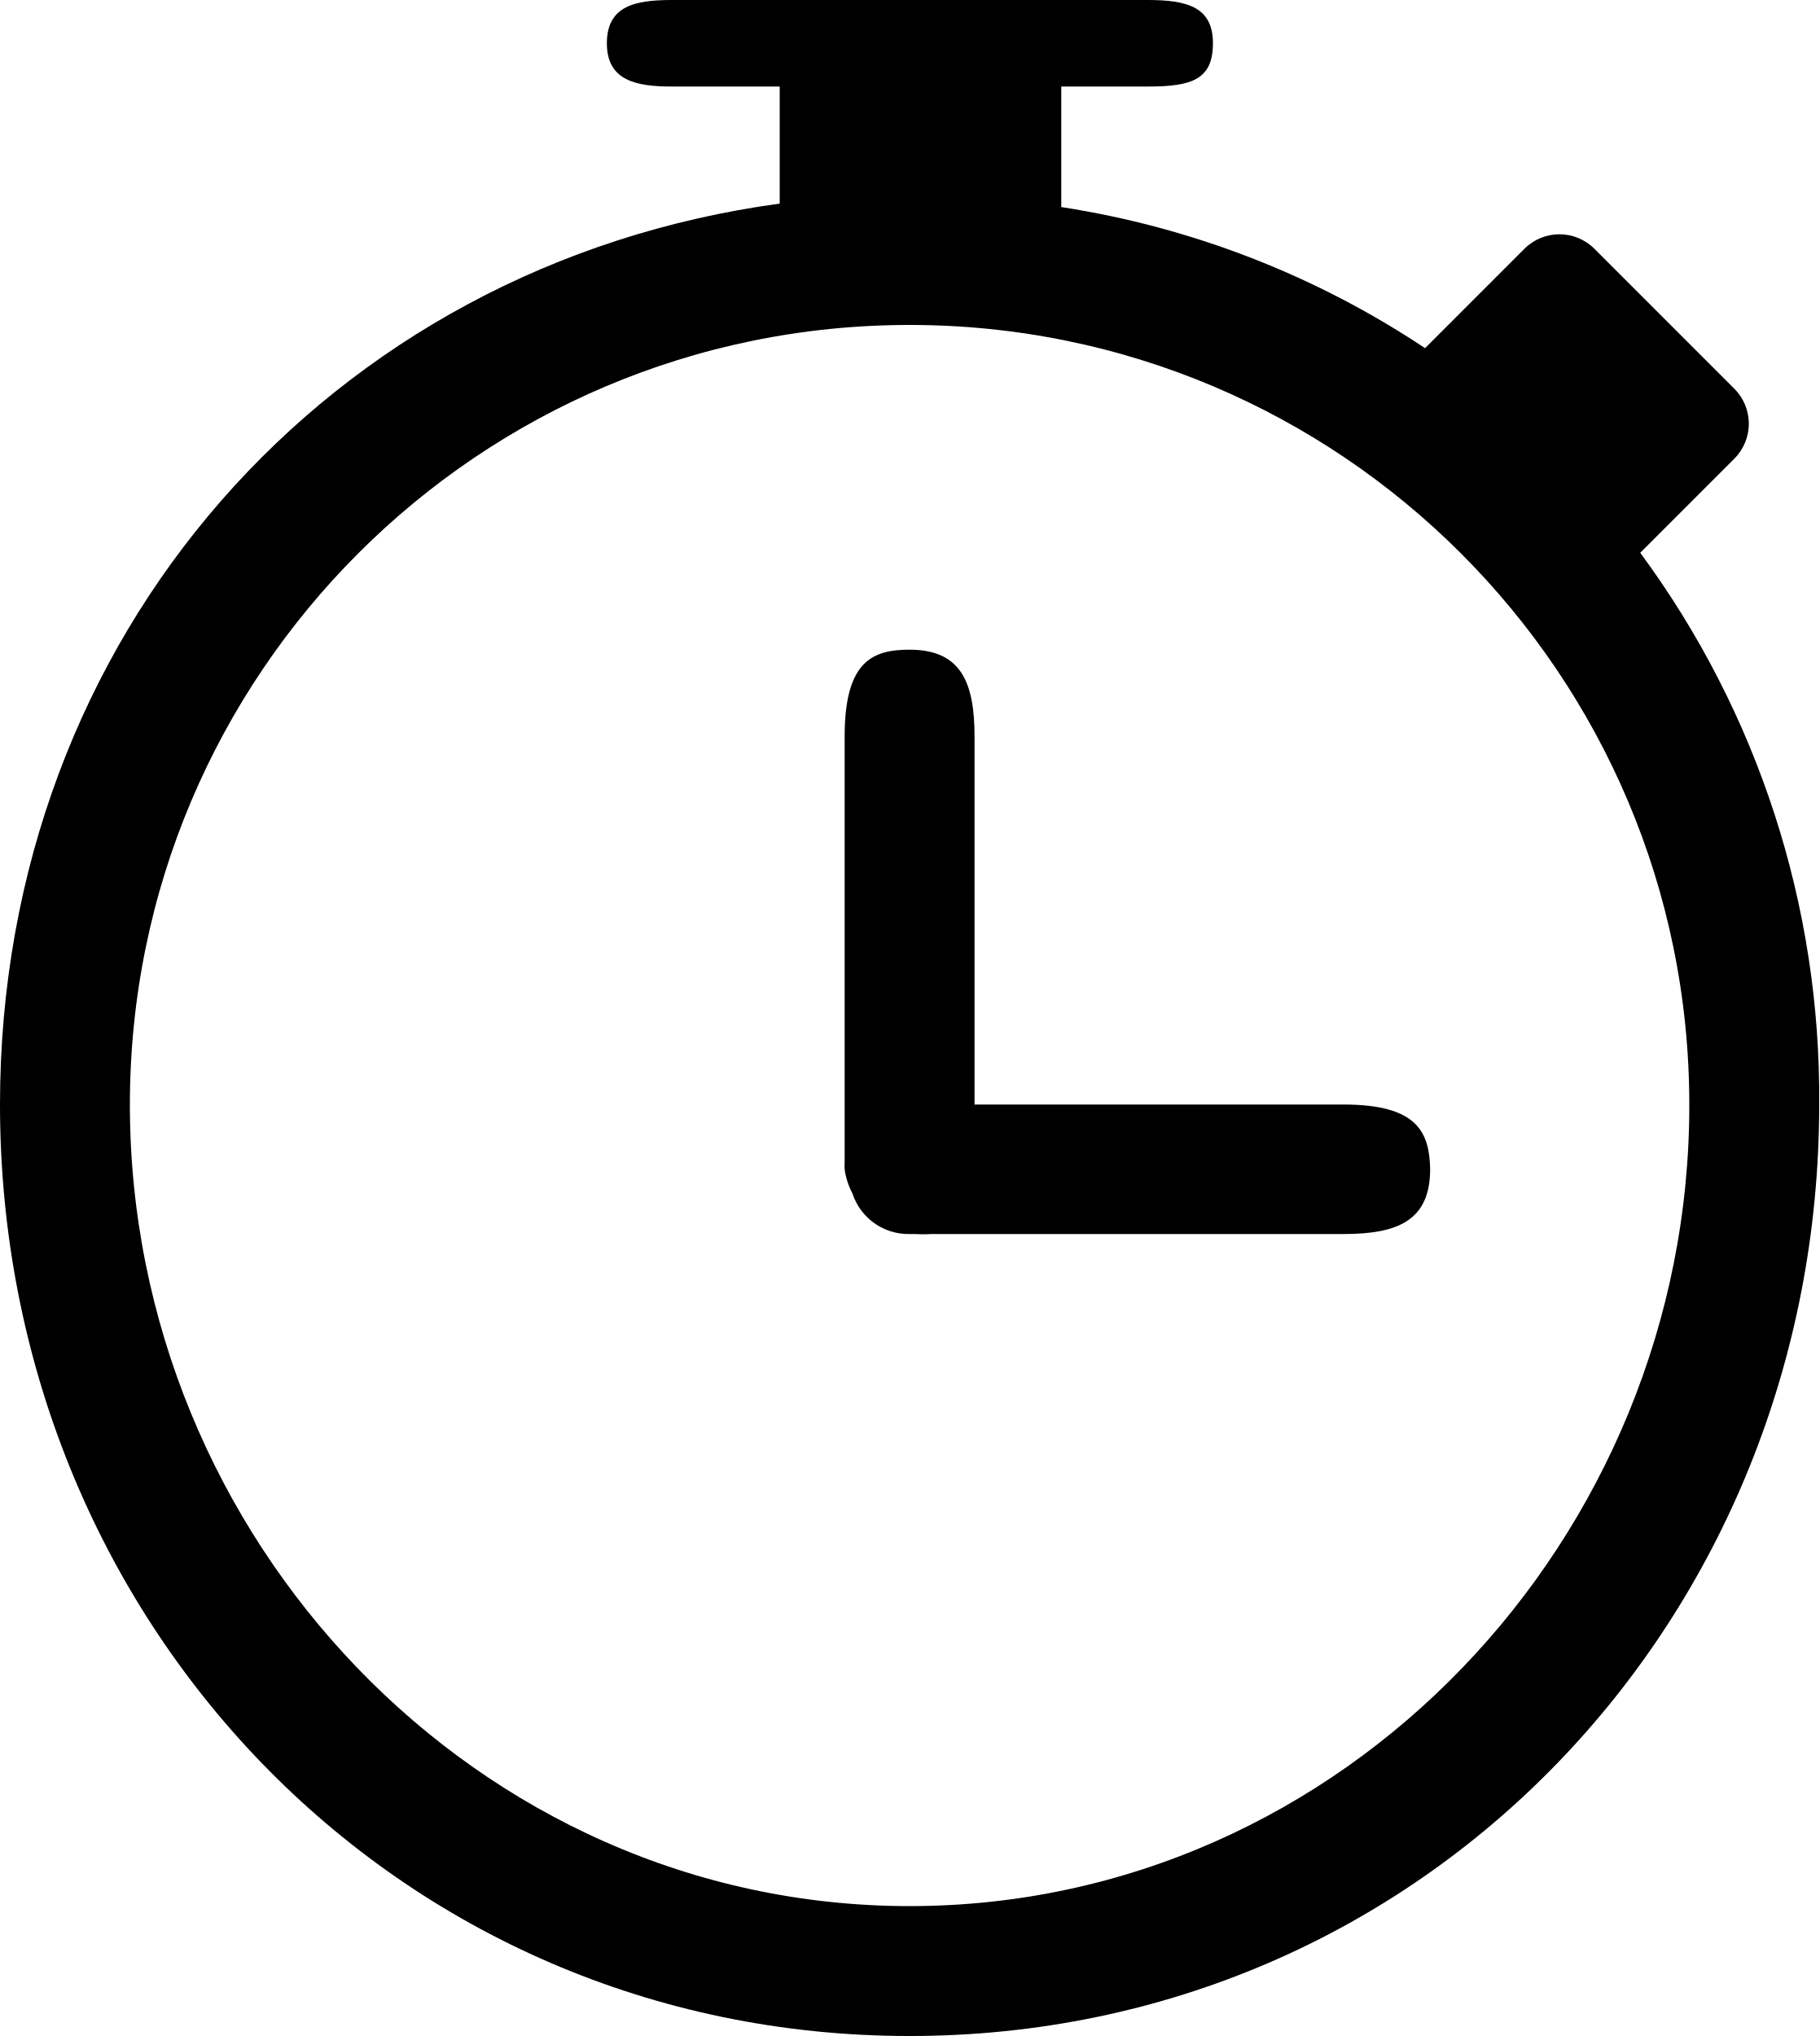
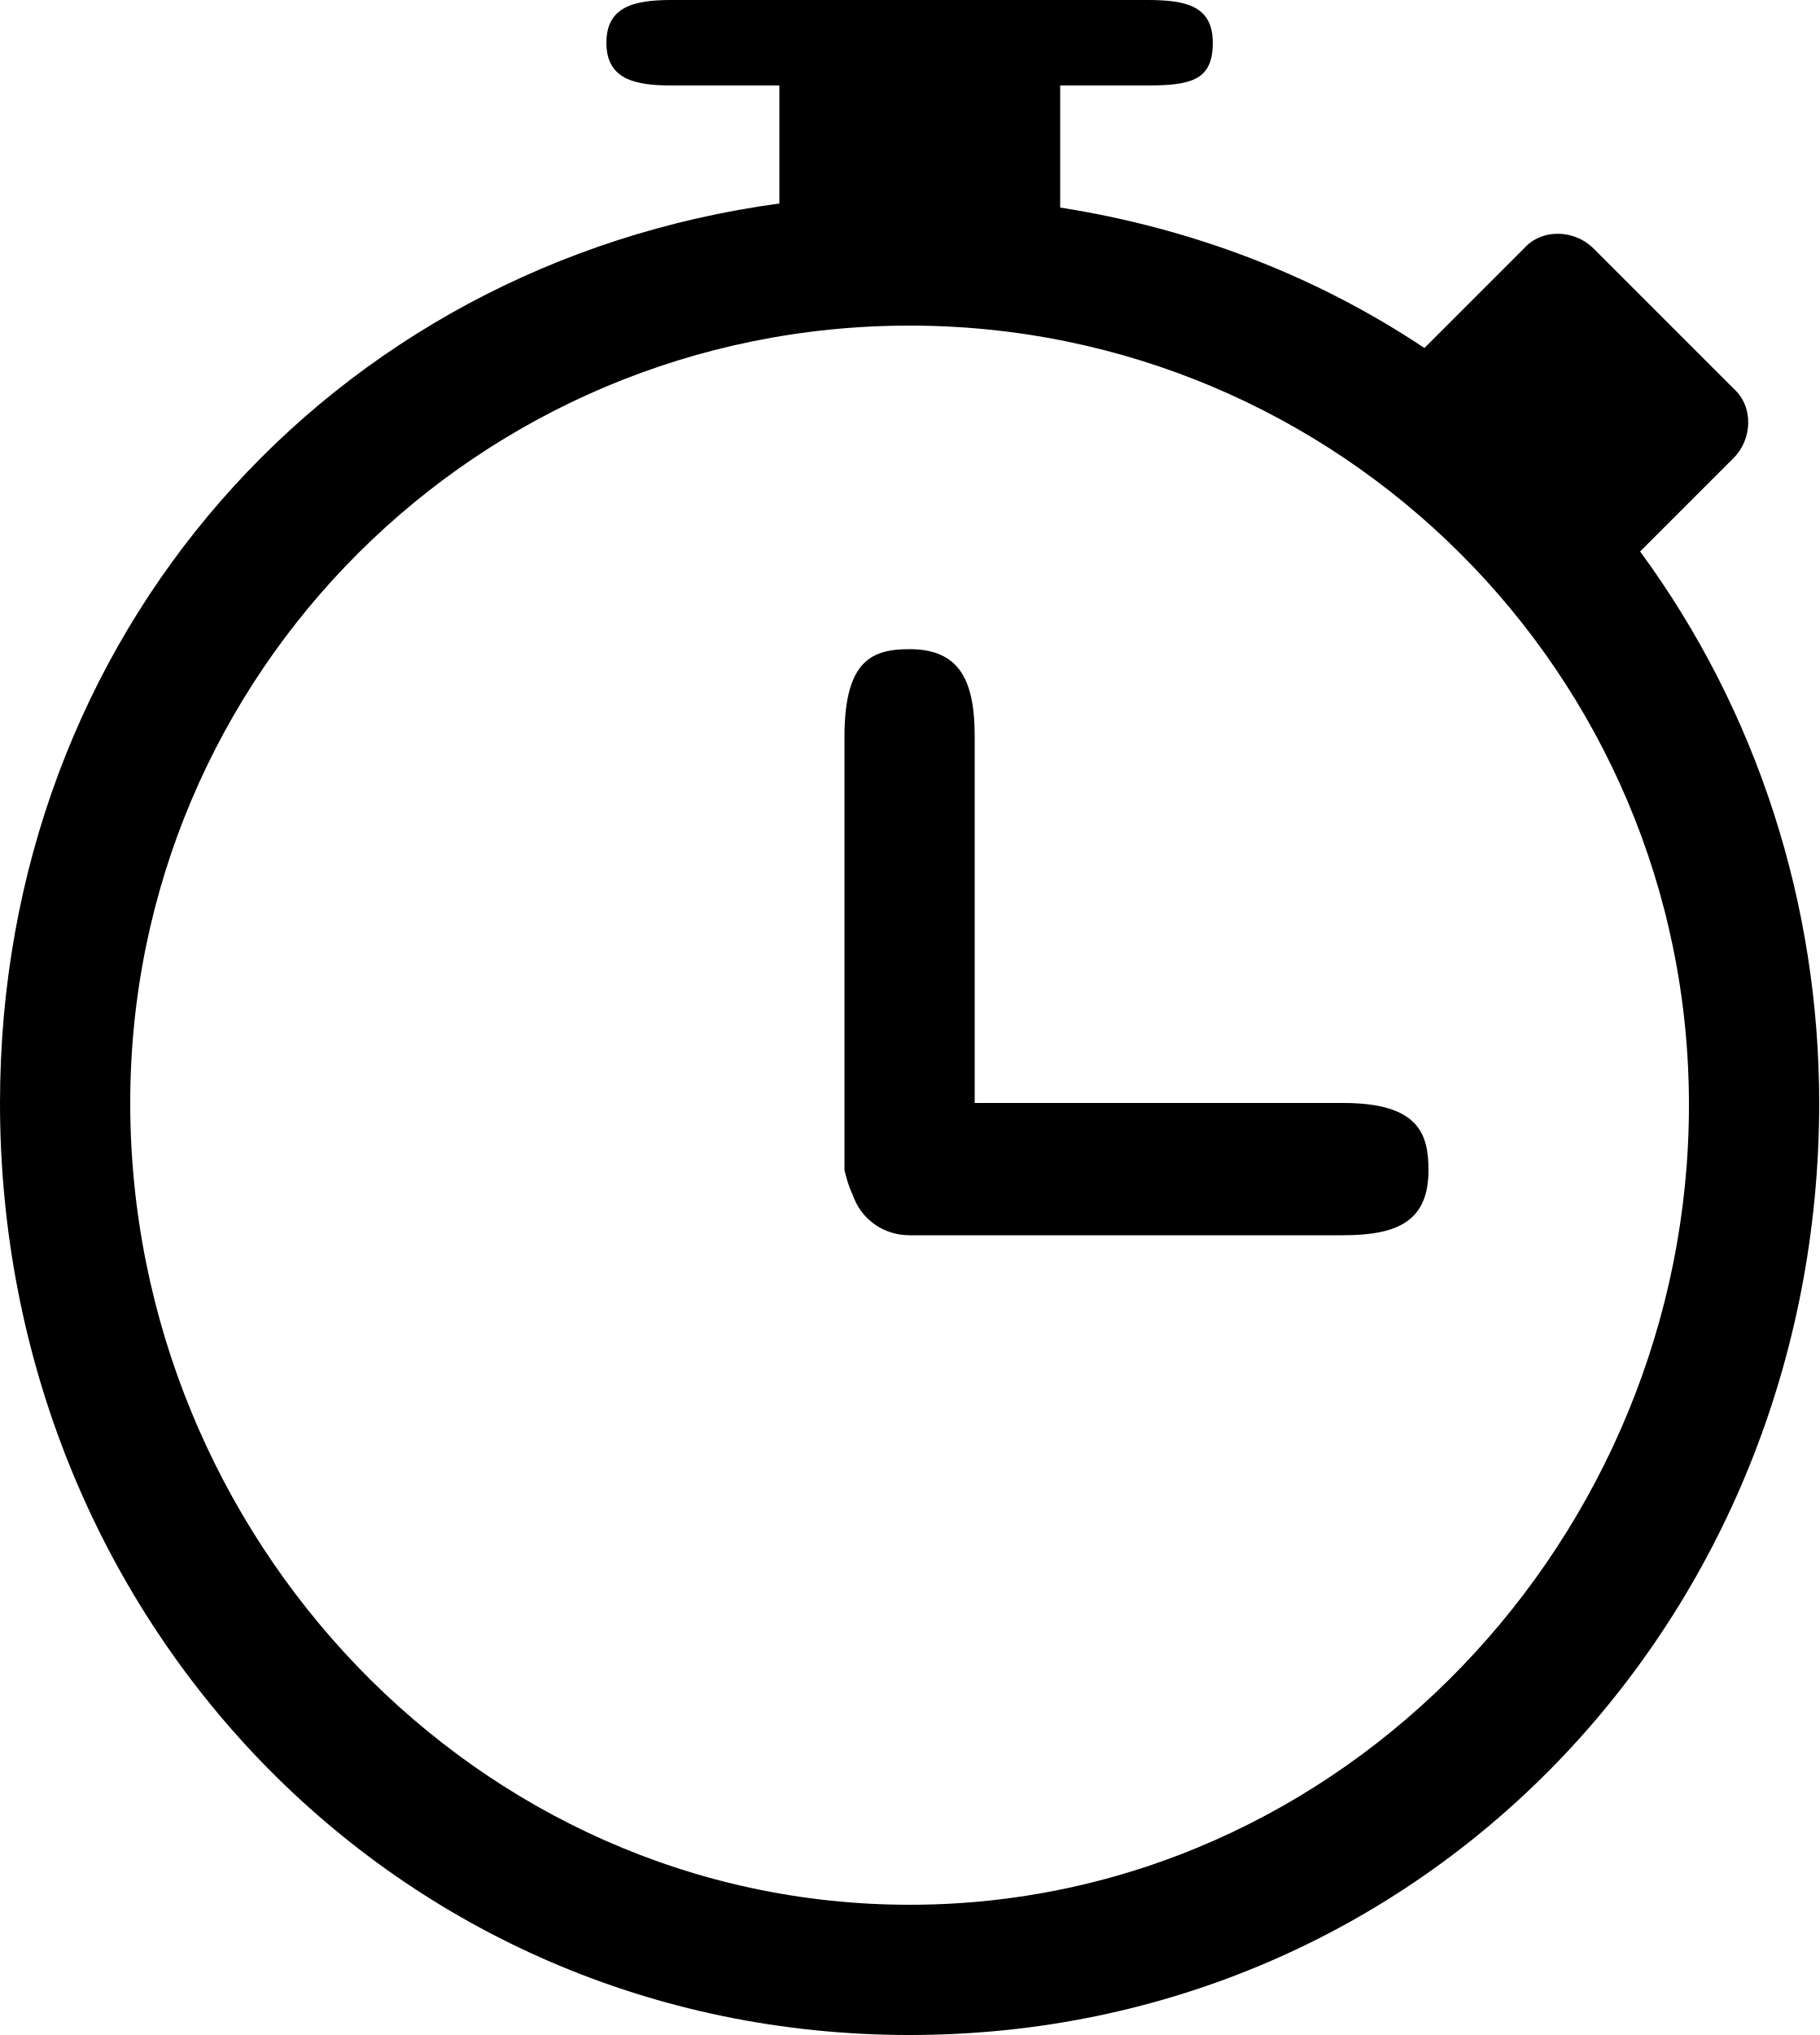
- <svg xmlns="http://www.w3.org/2000/svg" id="Layer_1" data-name="Layer 1" viewBox="0 0 89.36 100">
-   <path d="M66,54.25H47.87V36.17c0-2.66-.67-4.26-3.19-4.26-1.8,0-3.19.54-3.19,4.26V56.38c0,.24,0,.46,0,.68a3.36,3.36,0,0,0,0,.38,3.54,3.54,0,0,0,.38,1.17,2.89,2.89,0,0,0,2.81,2l.27,0a6.55,6.55,0,0,0,.8,0H66c2.66,0,4.25-.66,4.25-3.19C70.21,55.65,69.67,54.25,66,54.25Z" />
-   <path d="M80.57,27.15l4.62-4.62a2.43,2.43,0,0,0,0-3.44l-6.87-6.87a2.43,2.43,0,0,0-3.44,0L70,17.1a44.45,44.45,0,0,0-17.87-6.93V4.25h4.26c2.17,0,3.19-.35,3.19-2.13S58.31,0,56.38,0H33c-1.83,0-3.19.3-3.19,2.13S31.25,4.25,33,4.25H38.3V10C16.21,13,0,31.16,0,54.25,0,79.52,19.41,100,44.68,100S89.36,79.52,89.36,54.25A45,45,0,0,0,80.57,27.15ZM44.68,93.62c-21.28,0-38.3-18.08-38.3-39.36a38.3,38.3,0,0,1,76.6,0C83,75.53,66,93.62,44.68,93.62Z" />
+ <svg xmlns="http://www.w3.org/2000/svg" version="1.1" id="Layer_1" x="0px" y="0px" viewBox="0 0 89.4 100" style="enable-background:new 0 0 89.4 100;" xml:space="preserve">
+   <path d="M66,54.2H47.9V36.2c0-2.7-0.7-4.3-3.2-4.3c-1.8,0-3.2,0.5-3.2,4.3v20.2c0,0.2,0,0.5,0,0.7c0,0.1,0,0.3,0,0.4  c0.1,0.4,0.2,0.8,0.4,1.2c0.4,1.2,1.5,2,2.8,2H45c0.3,0,0.5,0,0.8,0H66c2.7,0,4.2-0.7,4.2-3.2C70.2,55.7,69.7,54.2,66,54.2z" />
+   <path d="M80.6,27.1l4.6-4.6c0.9-0.9,1-2.5,0-3.4c0,0,0,0,0,0l-6.9-6.9c-0.9-0.9-2.5-1-3.4,0c0,0,0,0,0,0L70,17.1  c-5.4-3.6-11.5-5.9-17.9-6.9V4.2h4.3c2.2,0,3.2-0.3,3.2-2.1S58.3,0,56.4,0H33c-1.8,0-3.2,0.3-3.2,2.1s1.4,2.1,3.2,2.1h5.3V10  C16.2,13,0,31.2,0,54.2C0,79.5,19.4,100,44.7,100s44.7-20.5,44.7-45.8C89.4,44.5,86.4,35,80.6,27.1z M44.7,93.6  c-21.3,0-38.3-18.1-38.3-39.4C6.4,33.1,23.5,16,44.7,16C65.8,16,83,33.1,83,54.3C83,75.5,66,93.6,44.7,93.6z" />
</svg>
